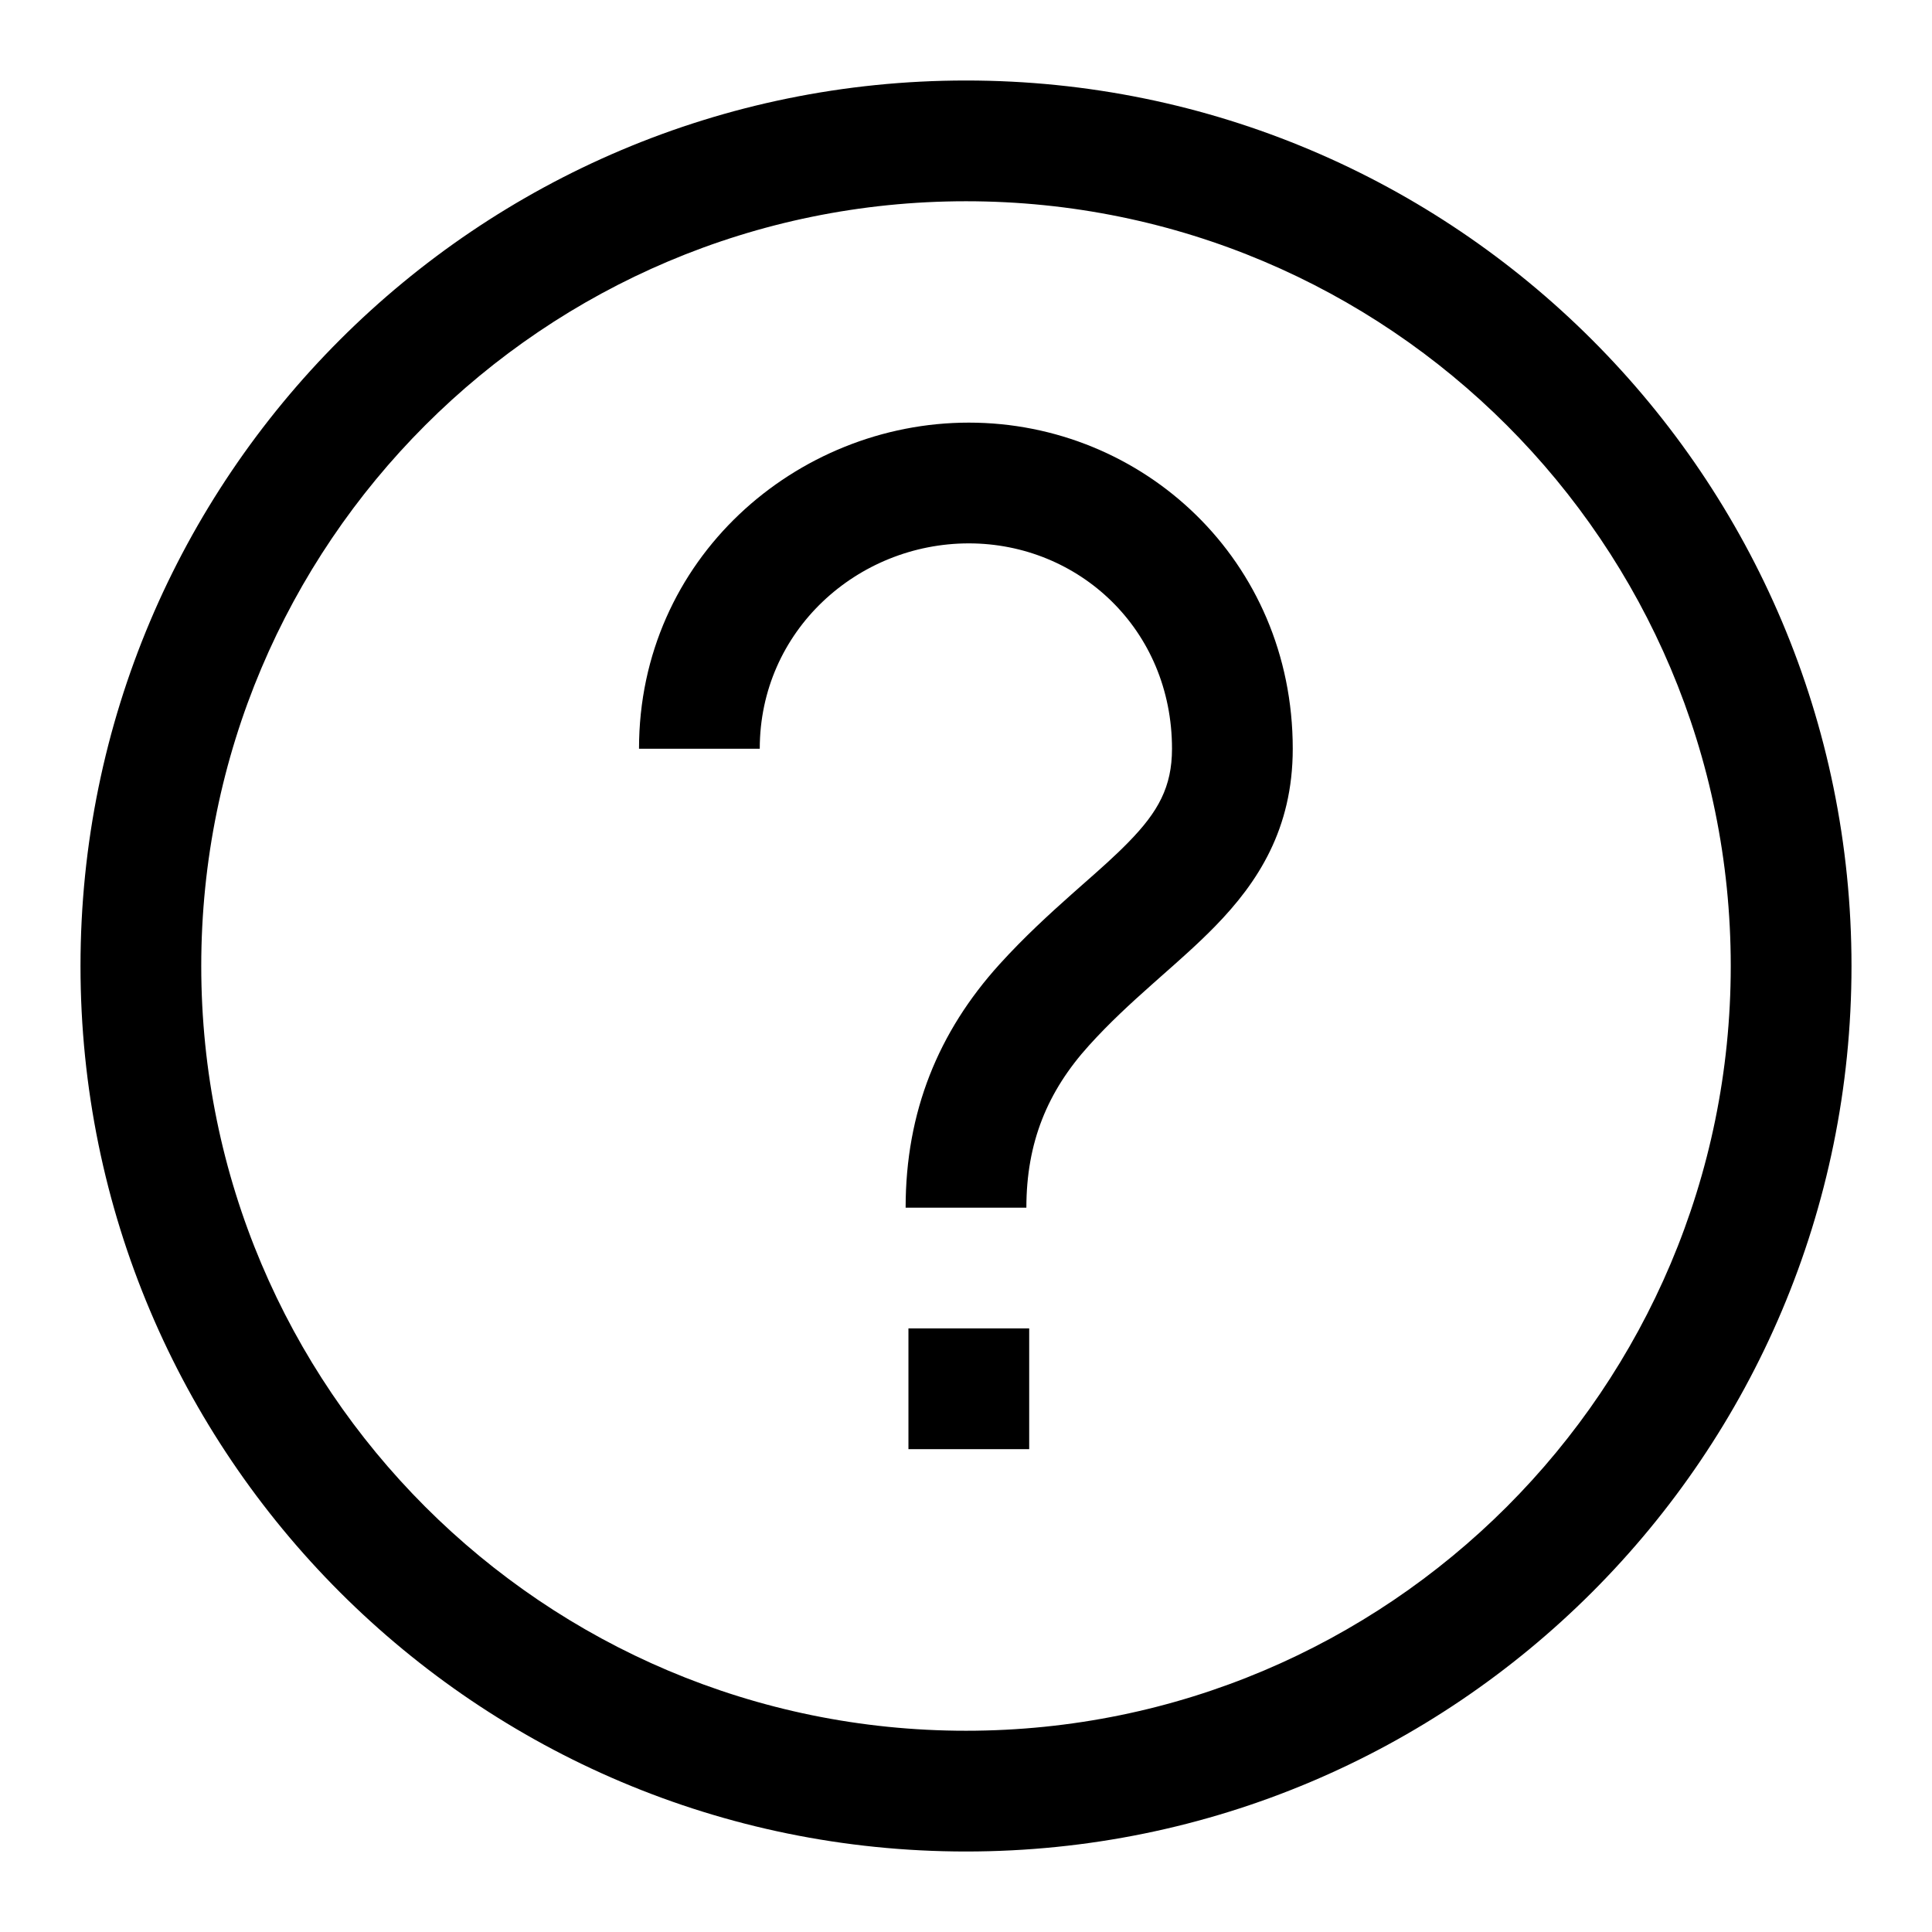
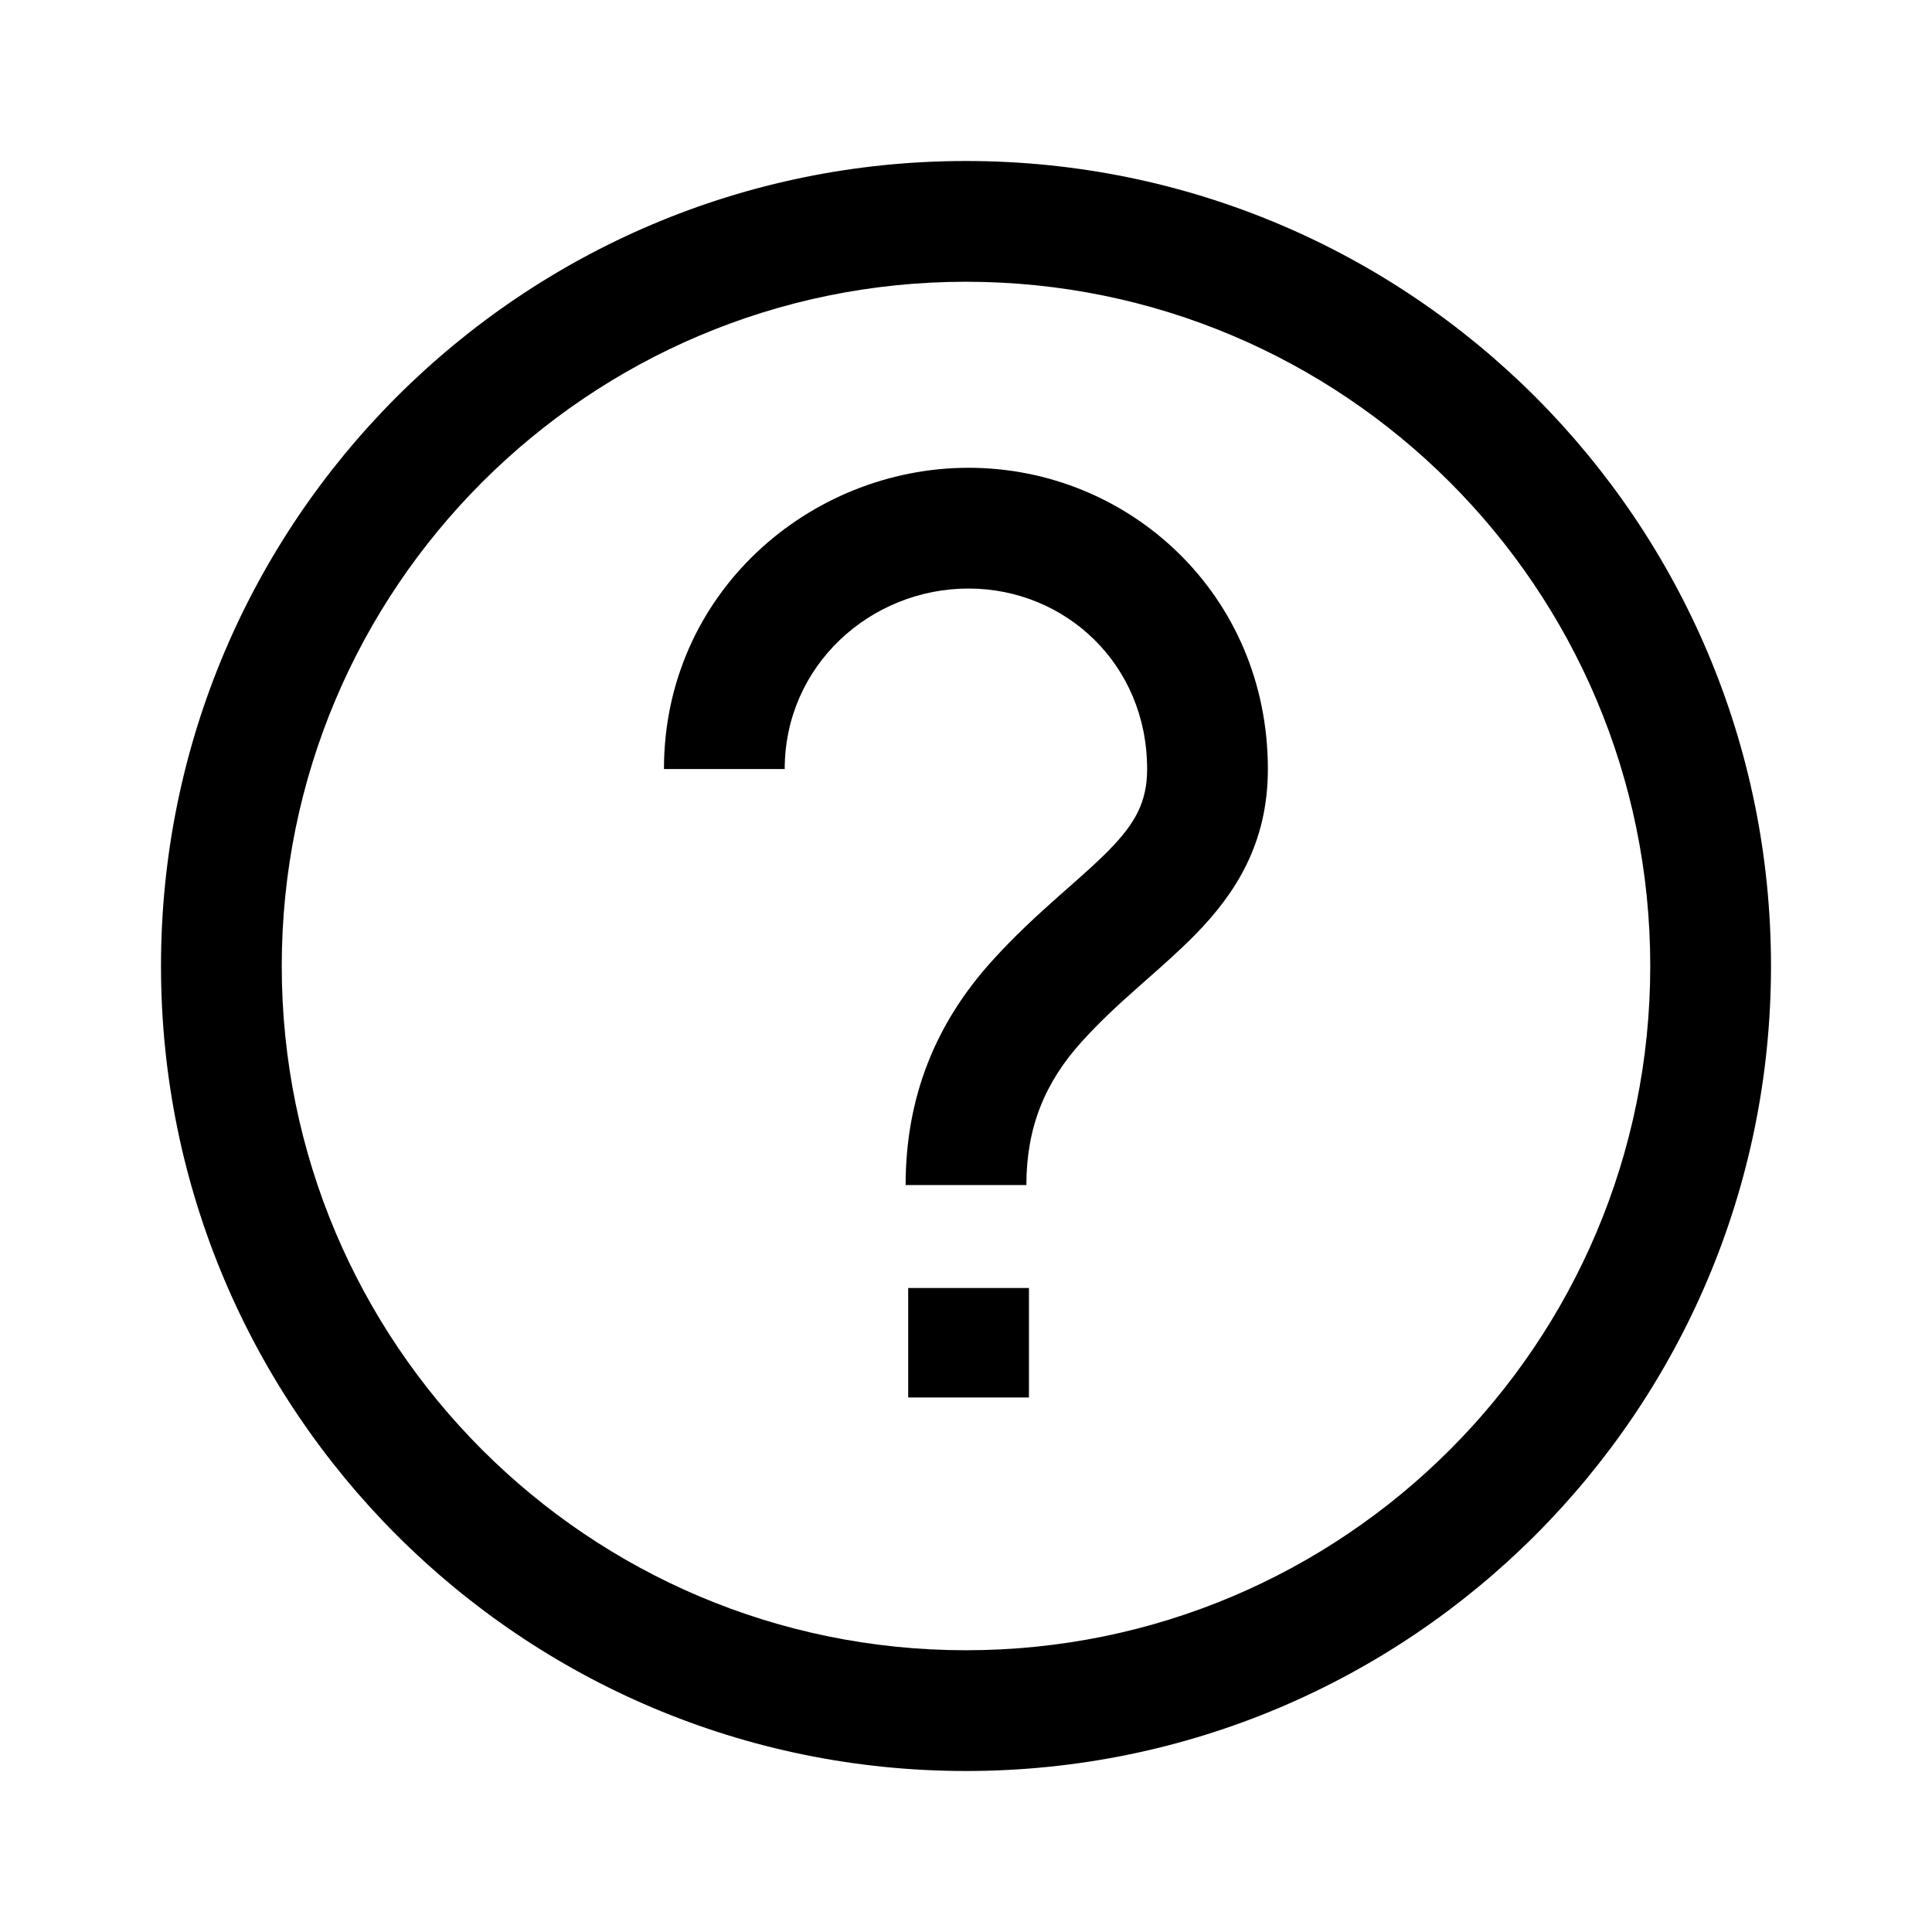
<svg xmlns="http://www.w3.org/2000/svg" width="24" height="24" viewBox="0 0 24 24" fill="none">
-   <path d="M9.438 9.301C9.438 7.836 10.651 6.75 12.035 6.75C13.398 6.75 14.559 7.816 14.559 9.301C14.559 9.776 14.386 10.085 14.023 10.457C13.859 10.626 13.674 10.79 13.451 10.986L13.311 11.11C13.035 11.356 12.724 11.639 12.415 11.98C11.657 12.818 11.25 13.81 11.25 15.002H12.75C12.75 14.194 13.011 13.558 13.528 12.987C13.779 12.709 14.04 12.469 14.307 12.232C14.348 12.195 14.39 12.159 14.432 12.121C14.654 11.925 14.89 11.717 15.098 11.503C15.624 10.963 16.059 10.299 16.059 9.301C16.059 6.958 14.196 5.25 12.035 5.25C9.895 5.25 7.938 6.937 7.938 9.301H9.438Z" fill="black" />
-   <path d="M11.285 16.502V18.002H12.785V16.502H11.285Z" fill="black" />
-   <path d="M23 12C23 18.075 18.075 23 12 23C5.925 23 1 18.075 1 12C1 5.925 5.925 1 12 1C18.075 1 23 5.925 23 12ZM21.5 12C21.5 6.753 17.247 2.5 12 2.5C6.753 2.5 2.5 6.753 2.5 12C2.5 17.247 6.753 21.5 12 21.5C17.247 21.5 21.5 17.247 21.5 12Z" fill="black" />
+   <path d="M20.5 12C20.5 7.306 16.694 3.5 12 3.5C7.306 3.5 3.5 7.306 3.5 12C3.5 16.694 7.306 20.5 12 20.5C16.694 20.5 20.5 16.694 20.5 12ZM22 12C22 17.523 17.523 22 12 22C6.477 22 2 17.523 2 12C2 6.477 6.477 2 12 2C17.523 2 22 6.477 22 12ZM9.748 9.553H8.248C8.248 7.369 10.056 5.811 12.032 5.811C14.028 5.811 15.75 7.389 15.75 9.553C15.75 10.482 15.343 11.101 14.859 11.599C14.668 11.794 14.453 11.985 14.251 12.163L14.138 12.263C13.896 12.477 13.662 12.692 13.437 12.941C12.979 13.447 12.75 14.007 12.75 14.721H11.25C11.25 13.623 11.626 12.707 12.325 11.935C12.607 11.623 12.891 11.364 13.142 11.141L13.27 11.028C13.471 10.85 13.637 10.704 13.784 10.553C14.105 10.223 14.25 9.959 14.25 9.553C14.25 8.247 13.229 7.311 12.032 7.311C10.812 7.311 9.748 8.268 9.748 9.553ZM11.282 16H12.782V17.36H11.282V16Z" fill="black" />
</svg>
